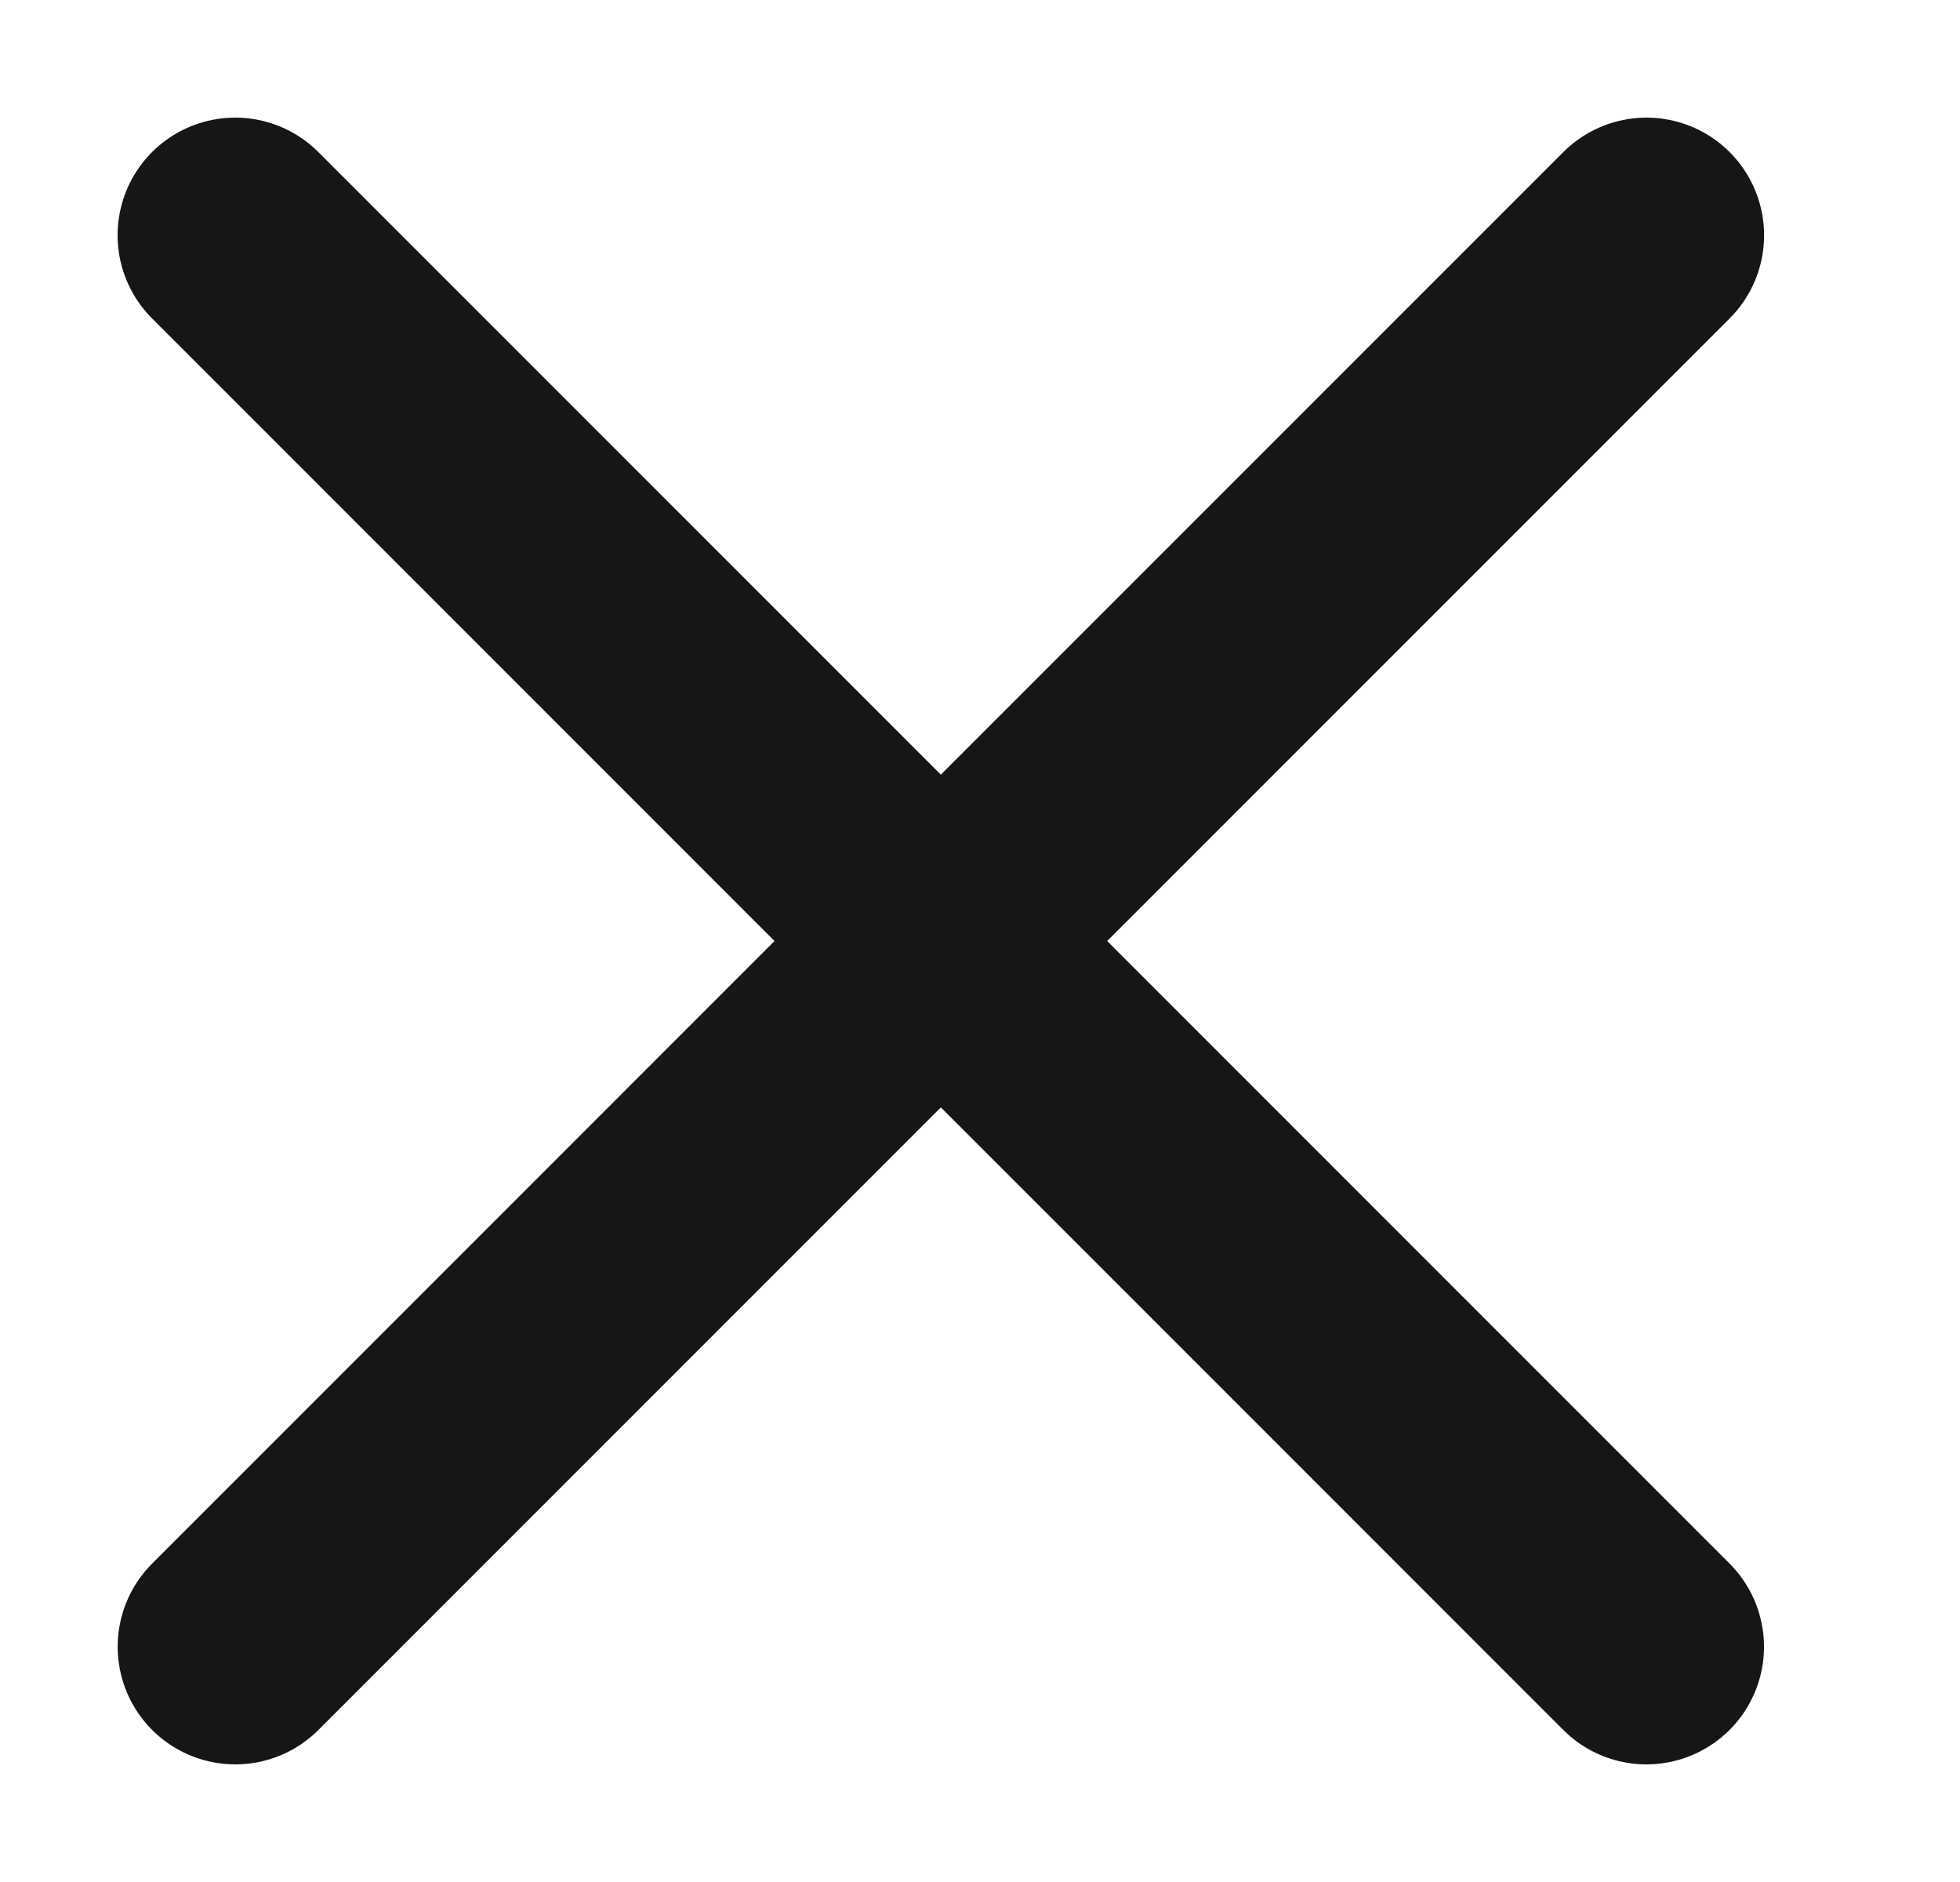
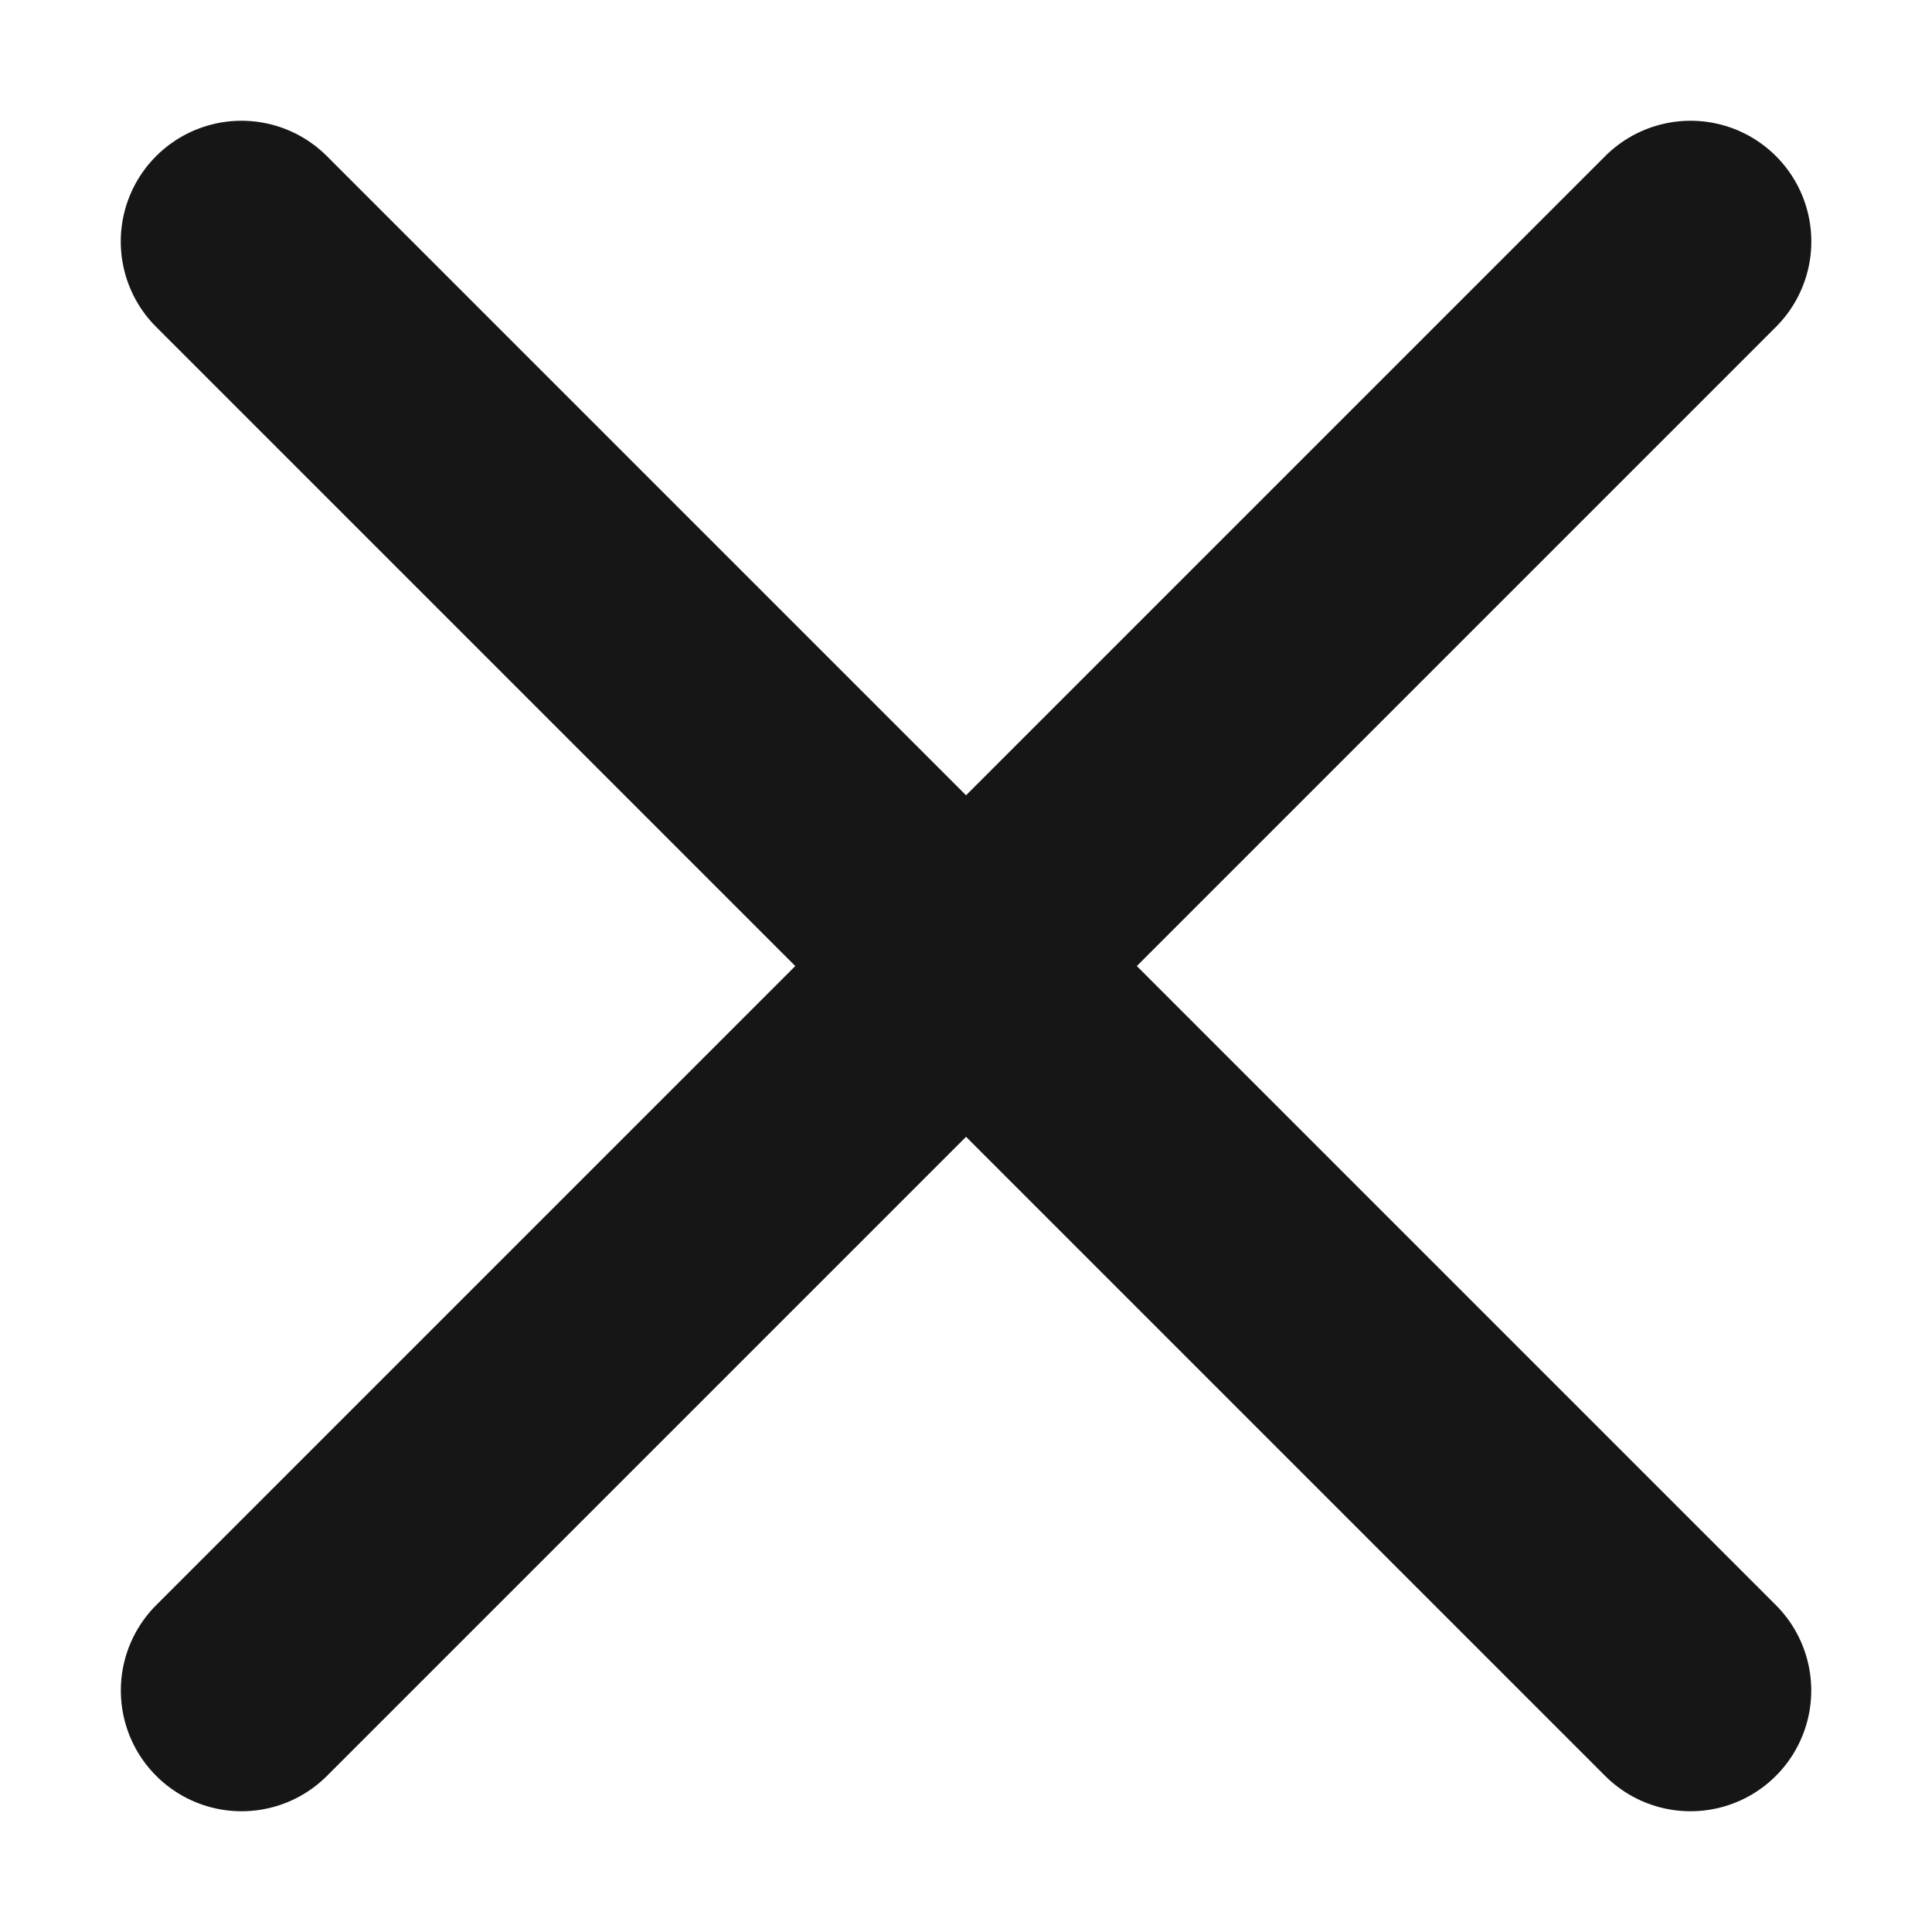
- <svg xmlns="http://www.w3.org/2000/svg" width="25" height="24" viewBox="0 0 25 24" fill="none">
+ <svg xmlns="http://www.w3.org/2000/svg" width="100" height="100" viewBox="0 0 24 24" fill="none">
  <path d="M3.001 21L21.001 3" stroke="#161616" stroke-width="3" stroke-linecap="round" />
  <path d="M21 21L3 3" stroke="#161616" stroke-width="3" stroke-linecap="round" />
</svg>
